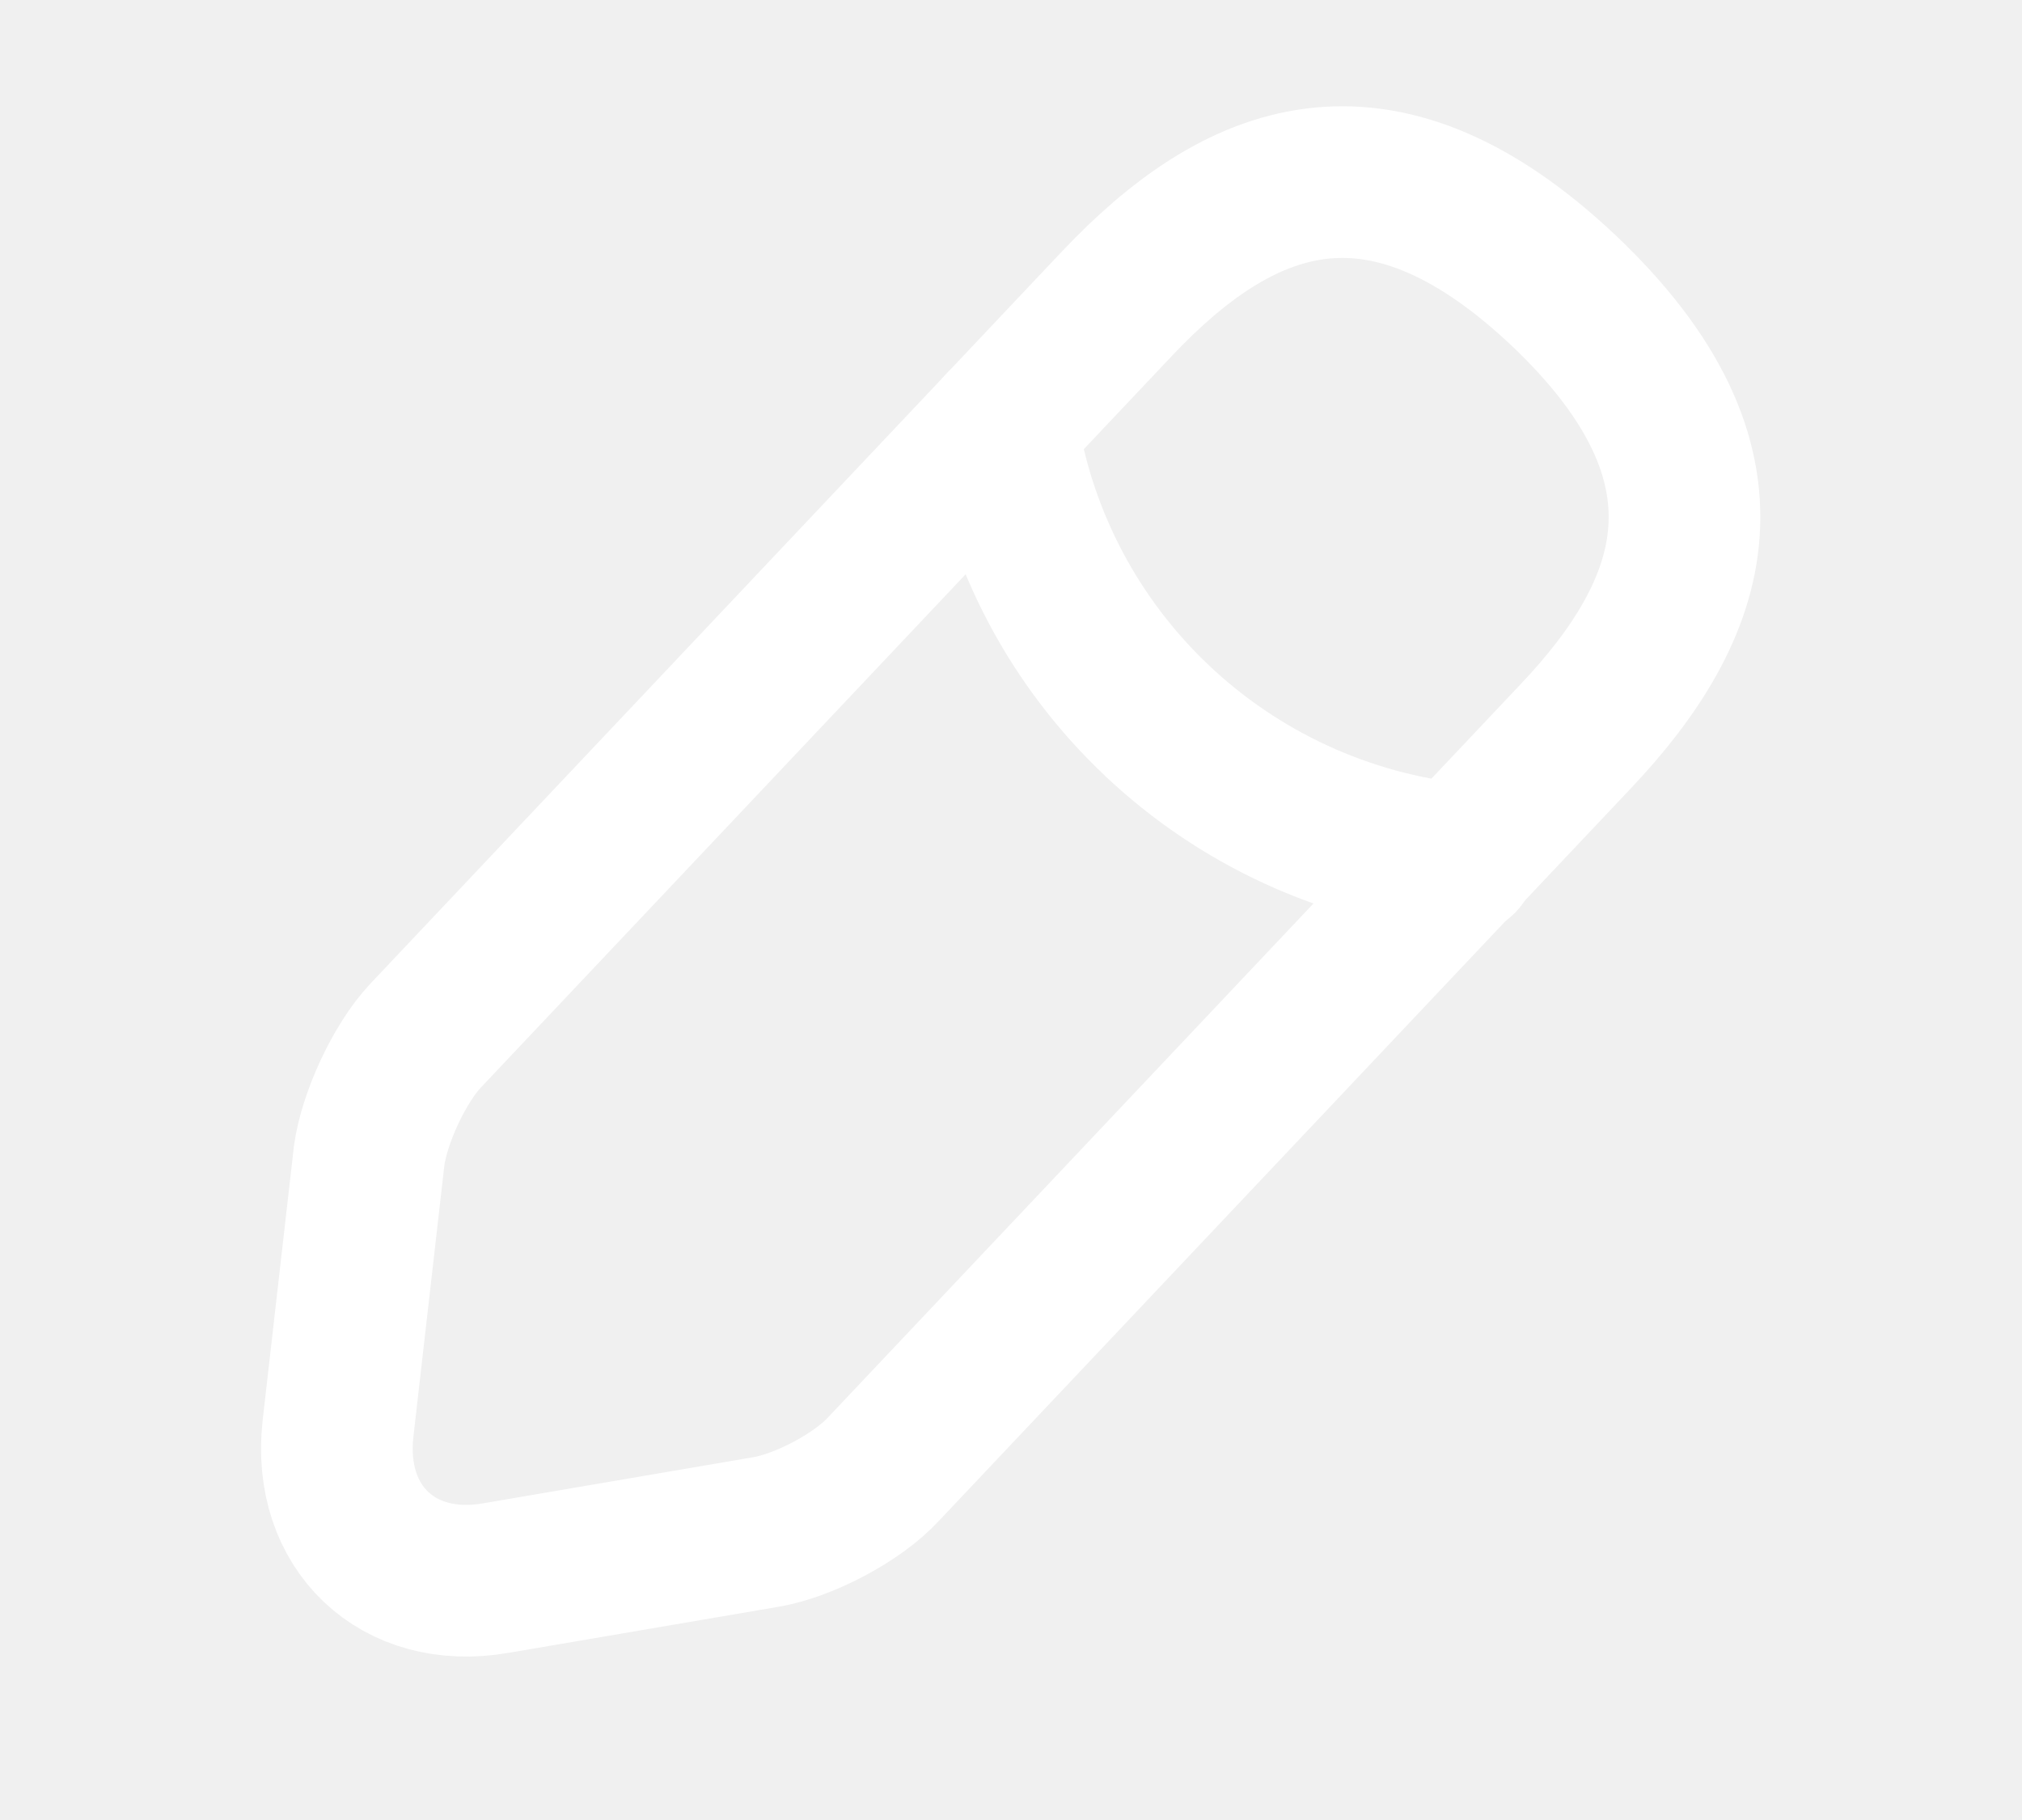
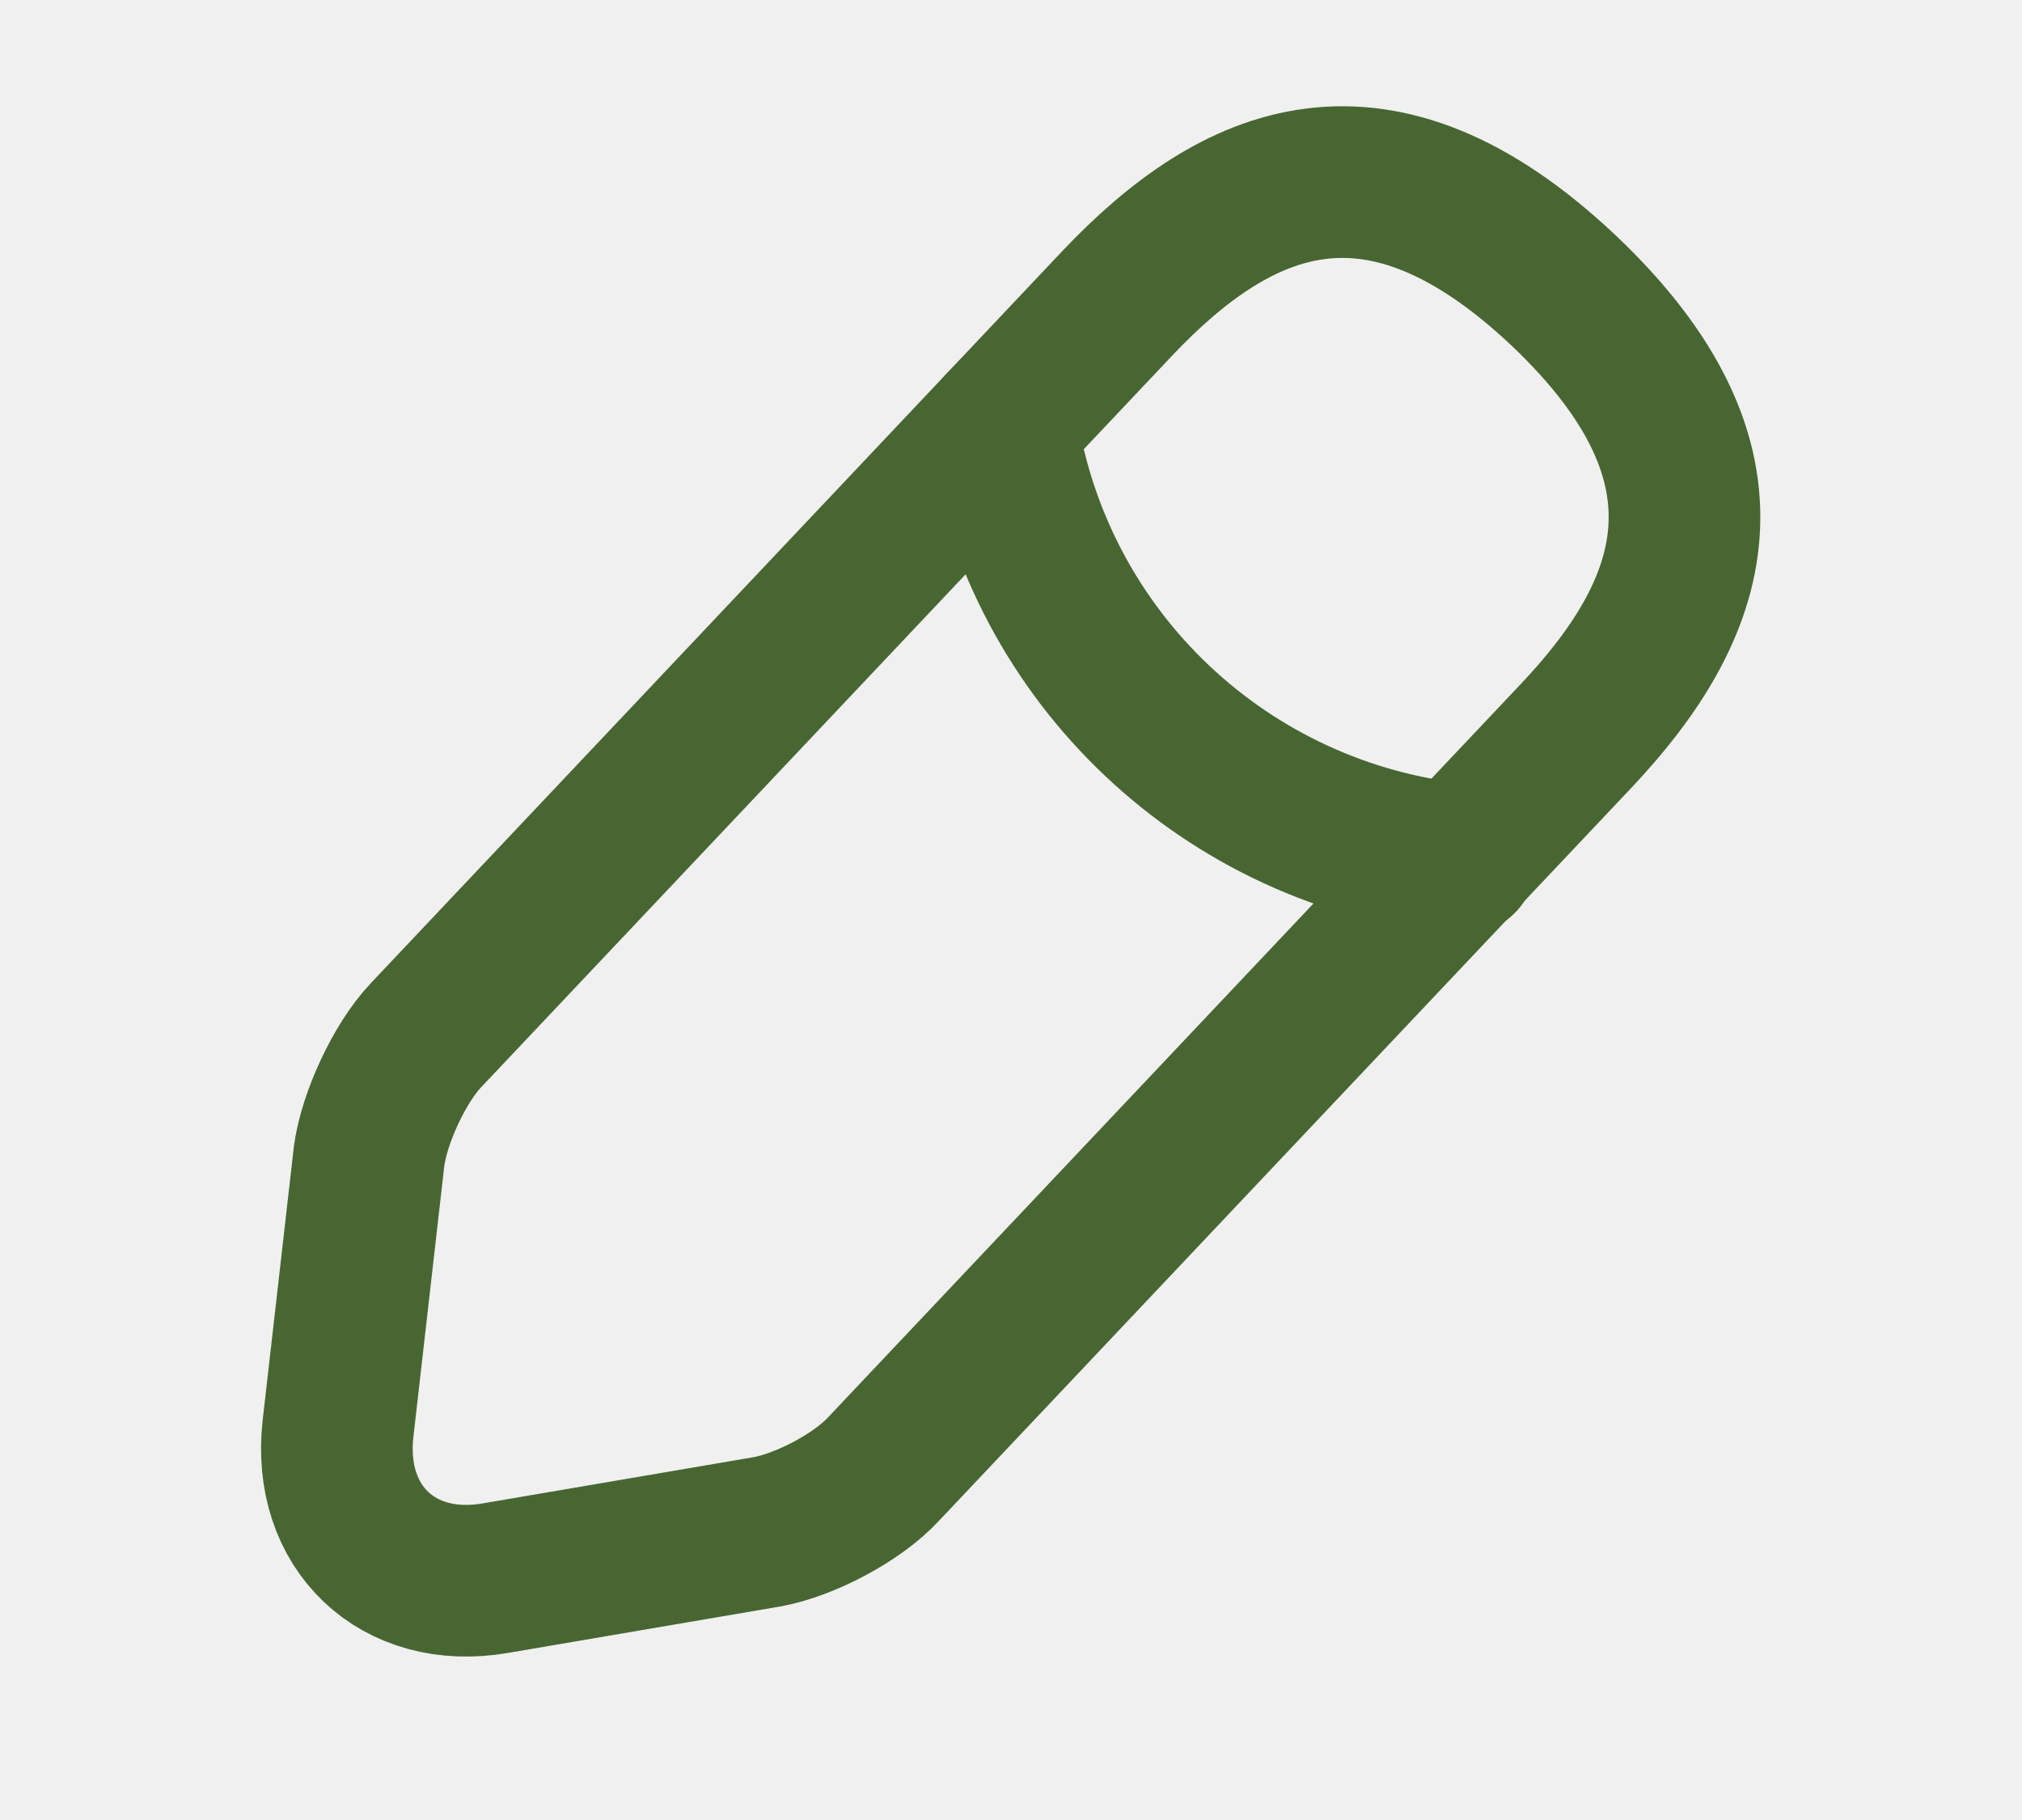
<svg xmlns="http://www.w3.org/2000/svg" width="20" height="18" viewBox="0 0 20 18" fill="none">
-   <path d="M11.051 3L4.21 10.242C3.951 10.517 3.701 11.058 3.651 11.433L3.343 14.133C3.235 15.108 3.935 15.775 4.901 15.608L7.585 15.15C7.96 15.083 8.485 14.808 8.743 14.525L15.585 7.283C16.768 6.033 17.301 4.608 15.46 2.867C13.626 1.142 12.235 1.75 11.051 3Z" stroke="white" stroke-width="1.5" stroke-miterlimit="10" stroke-linecap="round" stroke-linejoin="round" />
-   <path d="M9.91 4.208C10.268 6.508 12.135 8.267 14.452 8.5" stroke="white" stroke-width="1.5" stroke-miterlimit="10" stroke-linecap="round" stroke-linejoin="round" />
+   <path d="M11.051 3L4.21 10.242C3.951 10.517 3.701 11.058 3.651 11.433L3.343 14.133C3.235 15.108 3.935 15.775 4.901 15.608L7.585 15.15C7.96 15.083 8.485 14.808 8.743 14.525L15.585 7.283C16.768 6.033 17.301 4.608 15.46 2.867C13.626 1.142 12.235 1.75 11.051 3Z" stroke="#486632" stroke-width="1.5" stroke-miterlimit="10" stroke-linecap="round" stroke-linejoin="round" />
+   <path d="M9.91 4.208C10.268 6.508 12.135 8.267 14.452 8.5" stroke="#486632" stroke-width="1.5" stroke-miterlimit="10" stroke-linecap="round" stroke-linejoin="round" />
</svg>
